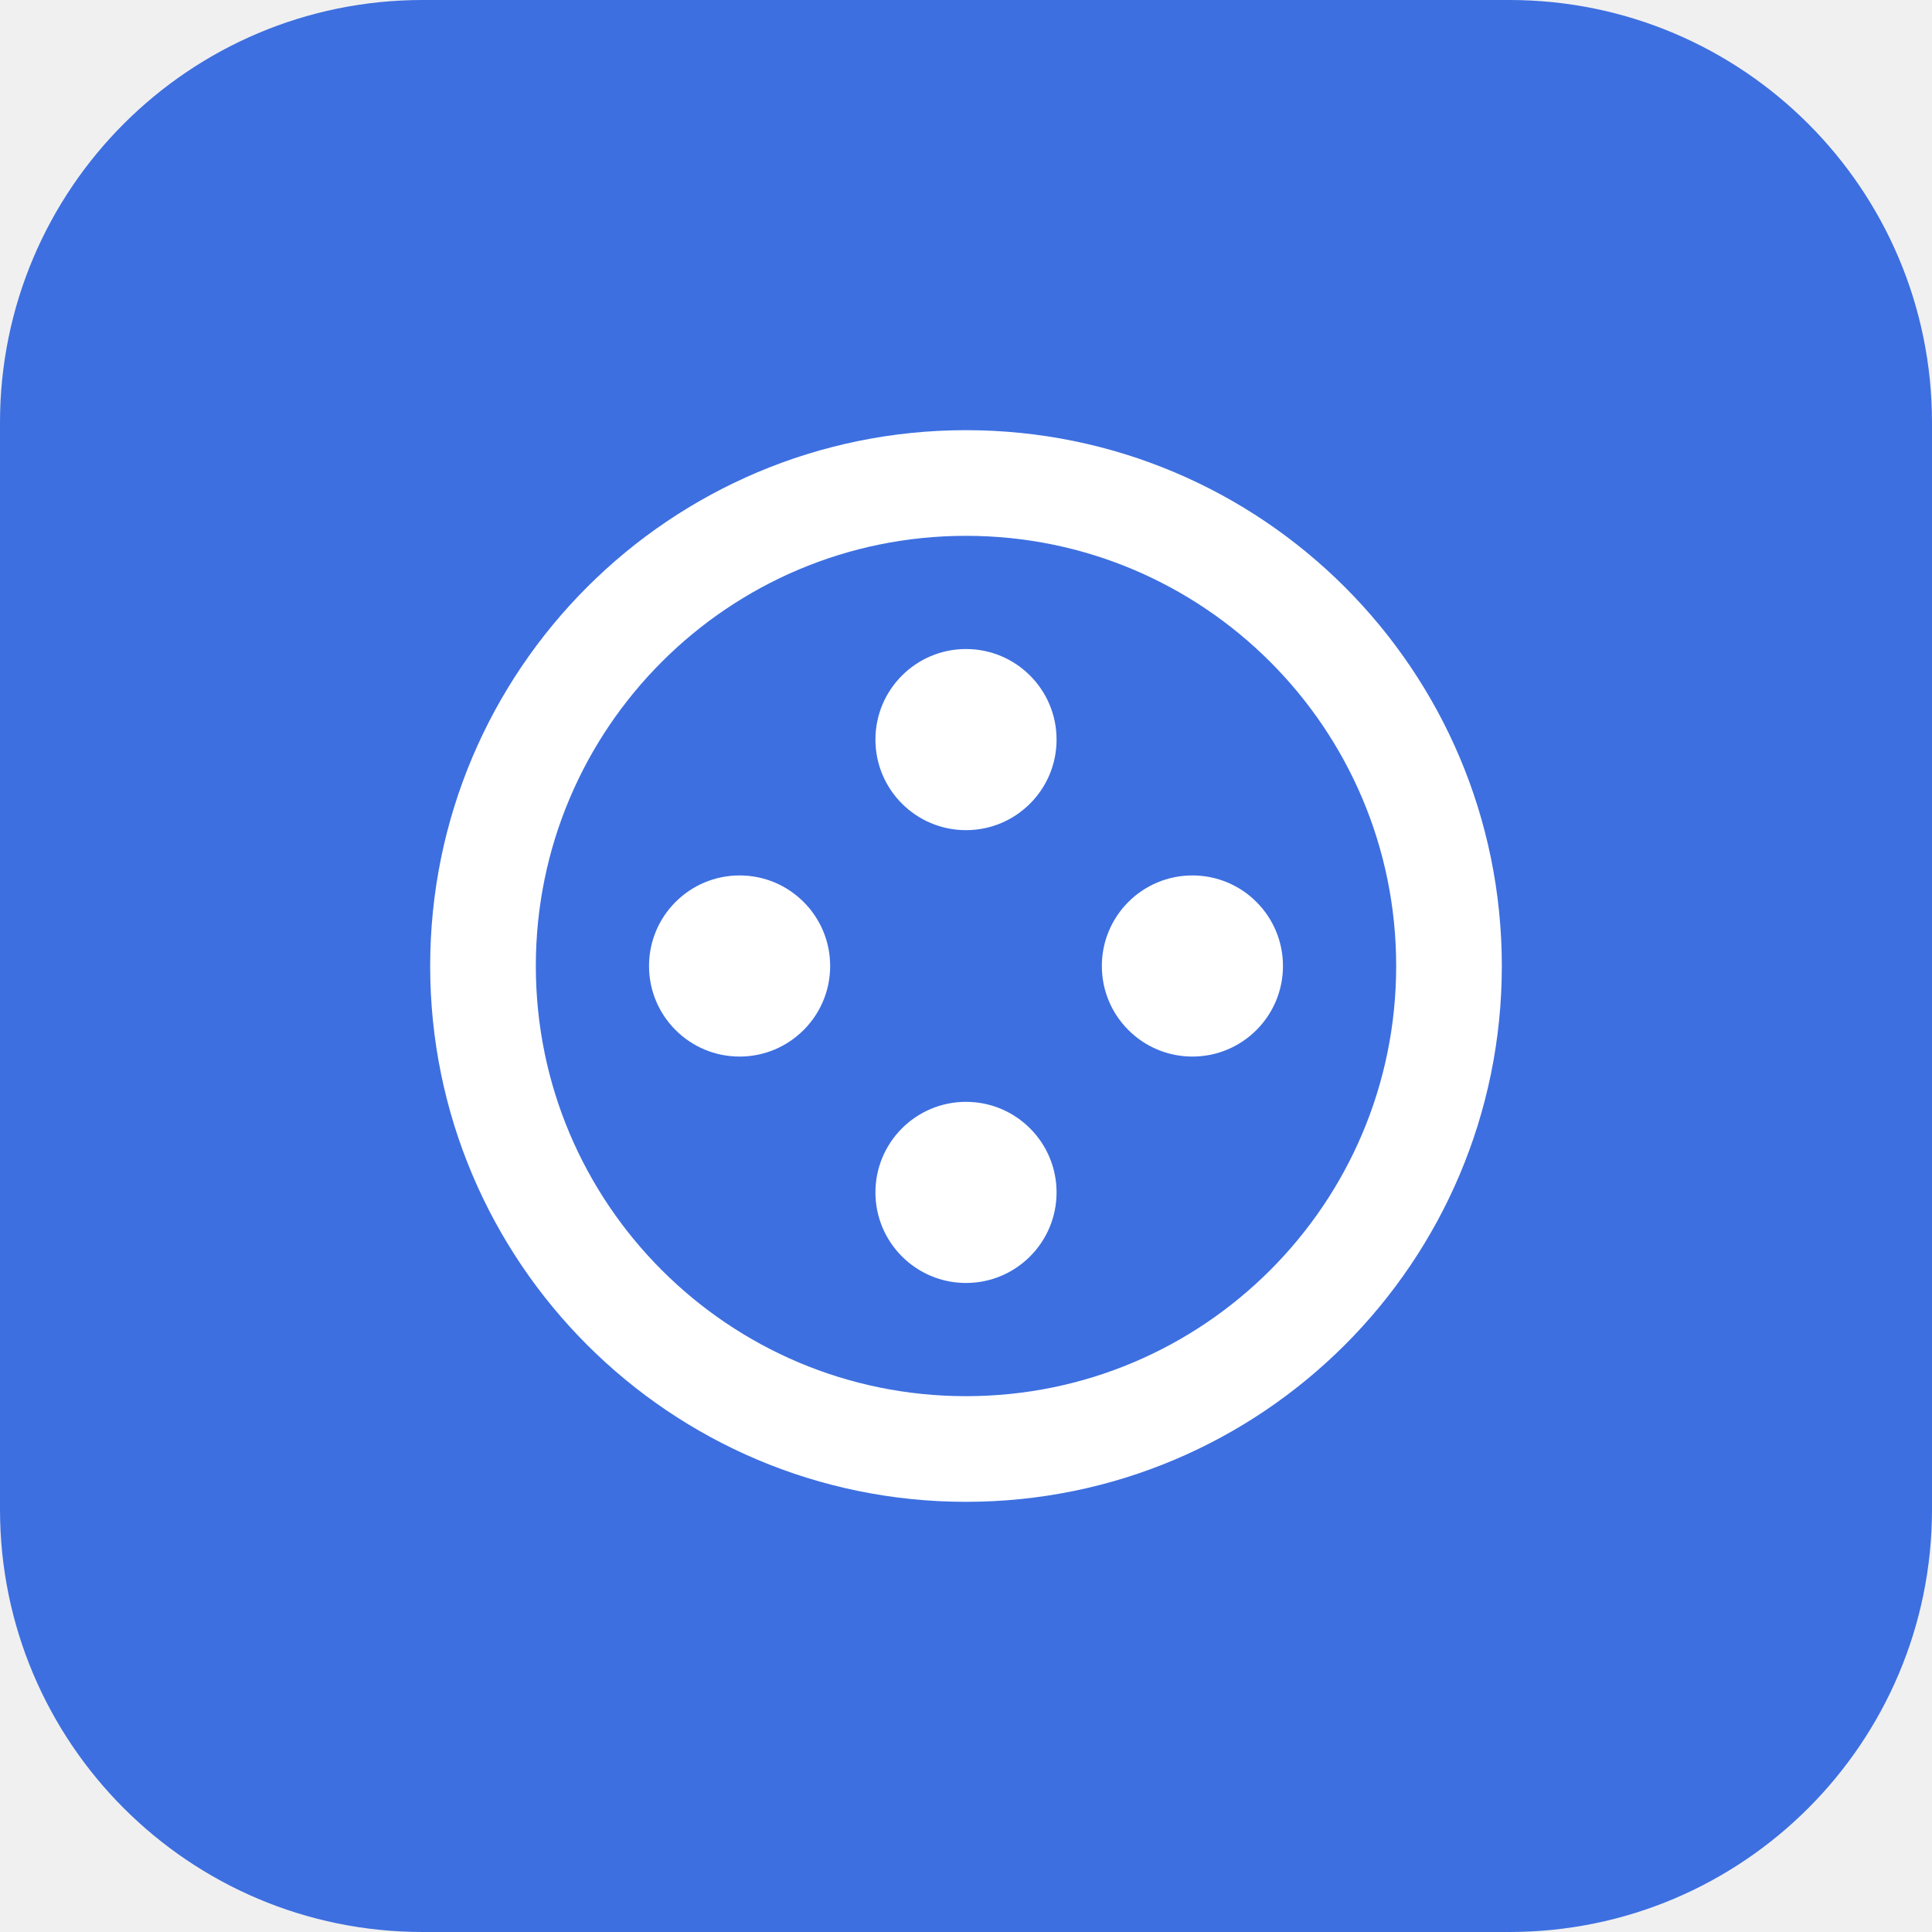
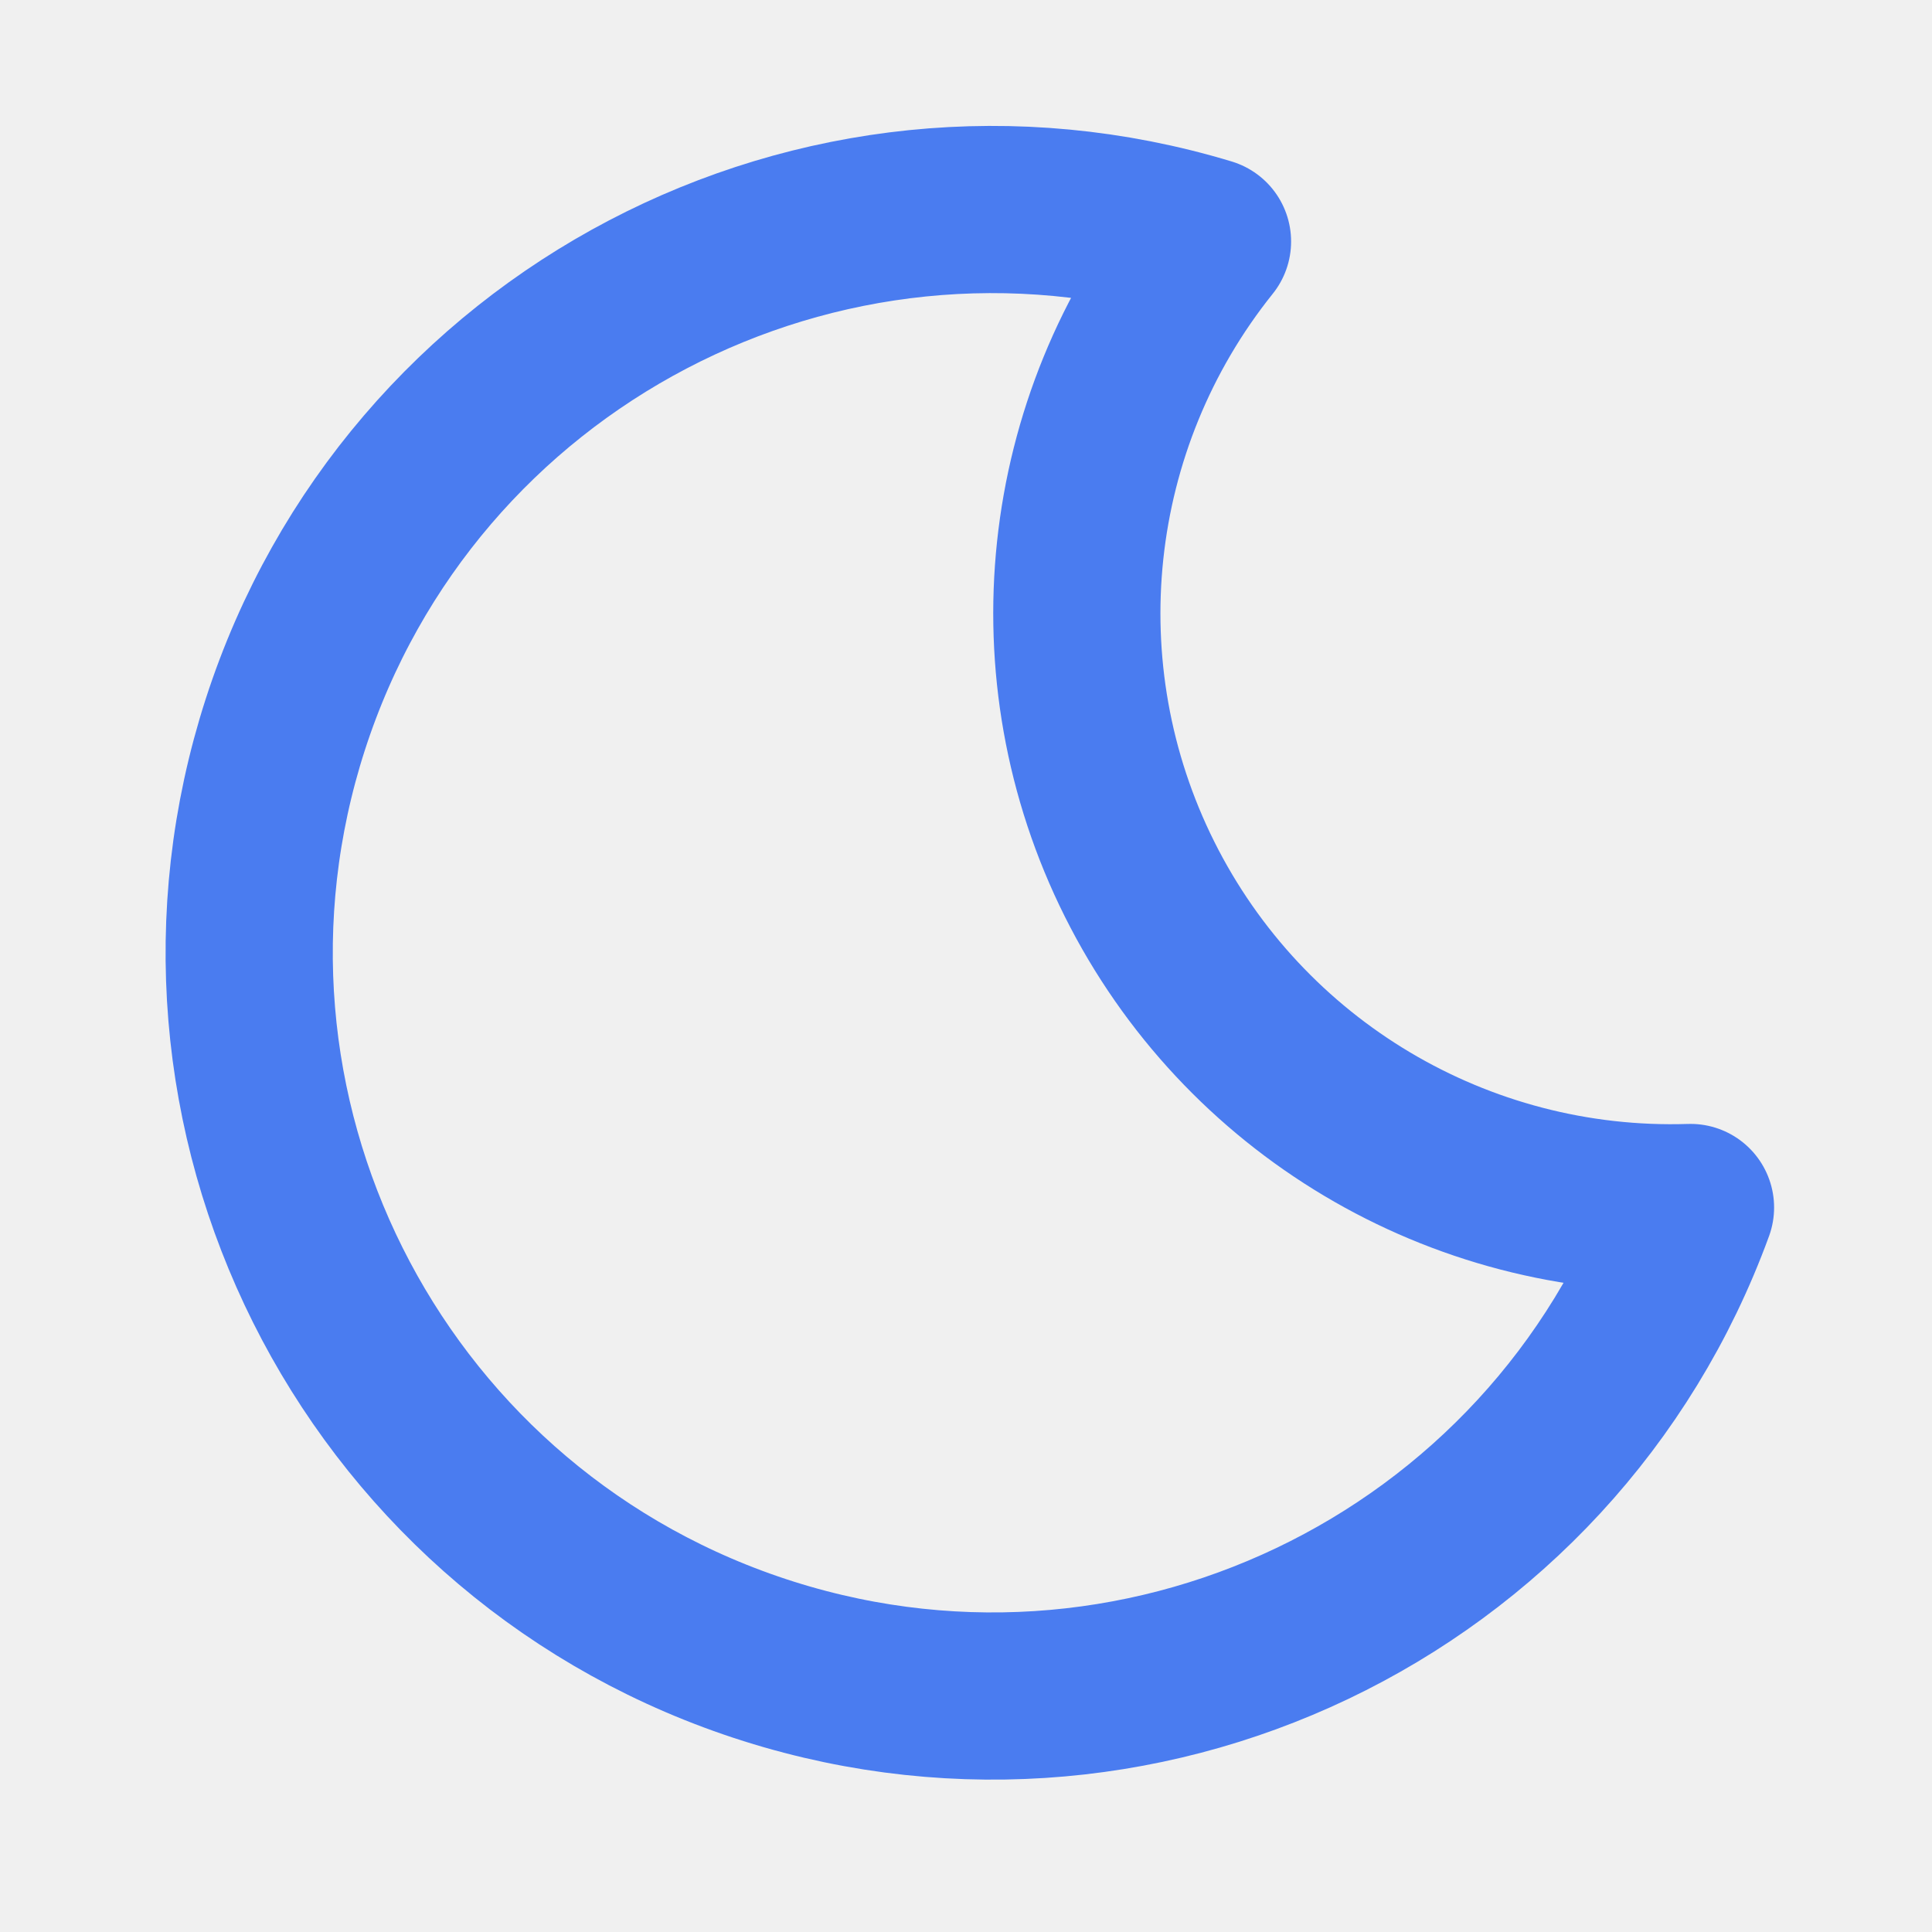
- <svg xmlns="http://www.w3.org/2000/svg" viewBox="0 0 64 64">
-   <rect width="64" height="64" rx="14" fill="#3d6fe0" />
-   <circle cx="32" cy="32" r="16" fill="none" stroke="#fff" stroke-width="3.5" />
-   <g fill="#fff">
-     <circle cx="32" cy="24.5" r="3" />
-     <circle cx="32" cy="39.5" r="3" />
-     <circle cx="24.5" cy="32" r="3" />
-     <circle cx="39.5" cy="32" r="3" />
-   </g>
+ <svg xmlns="http://www.w3.org/2000/svg" viewBox="6 6 52 52">
+   <path fill="none" stroke="#4a7cf0" stroke-width="4.5" stroke-linejoin="round" d="M38.5 12.5A20 20 0 1 0 51.5 38.5 16 16 0 0 1 38.5 12.5Z" />
</svg>
